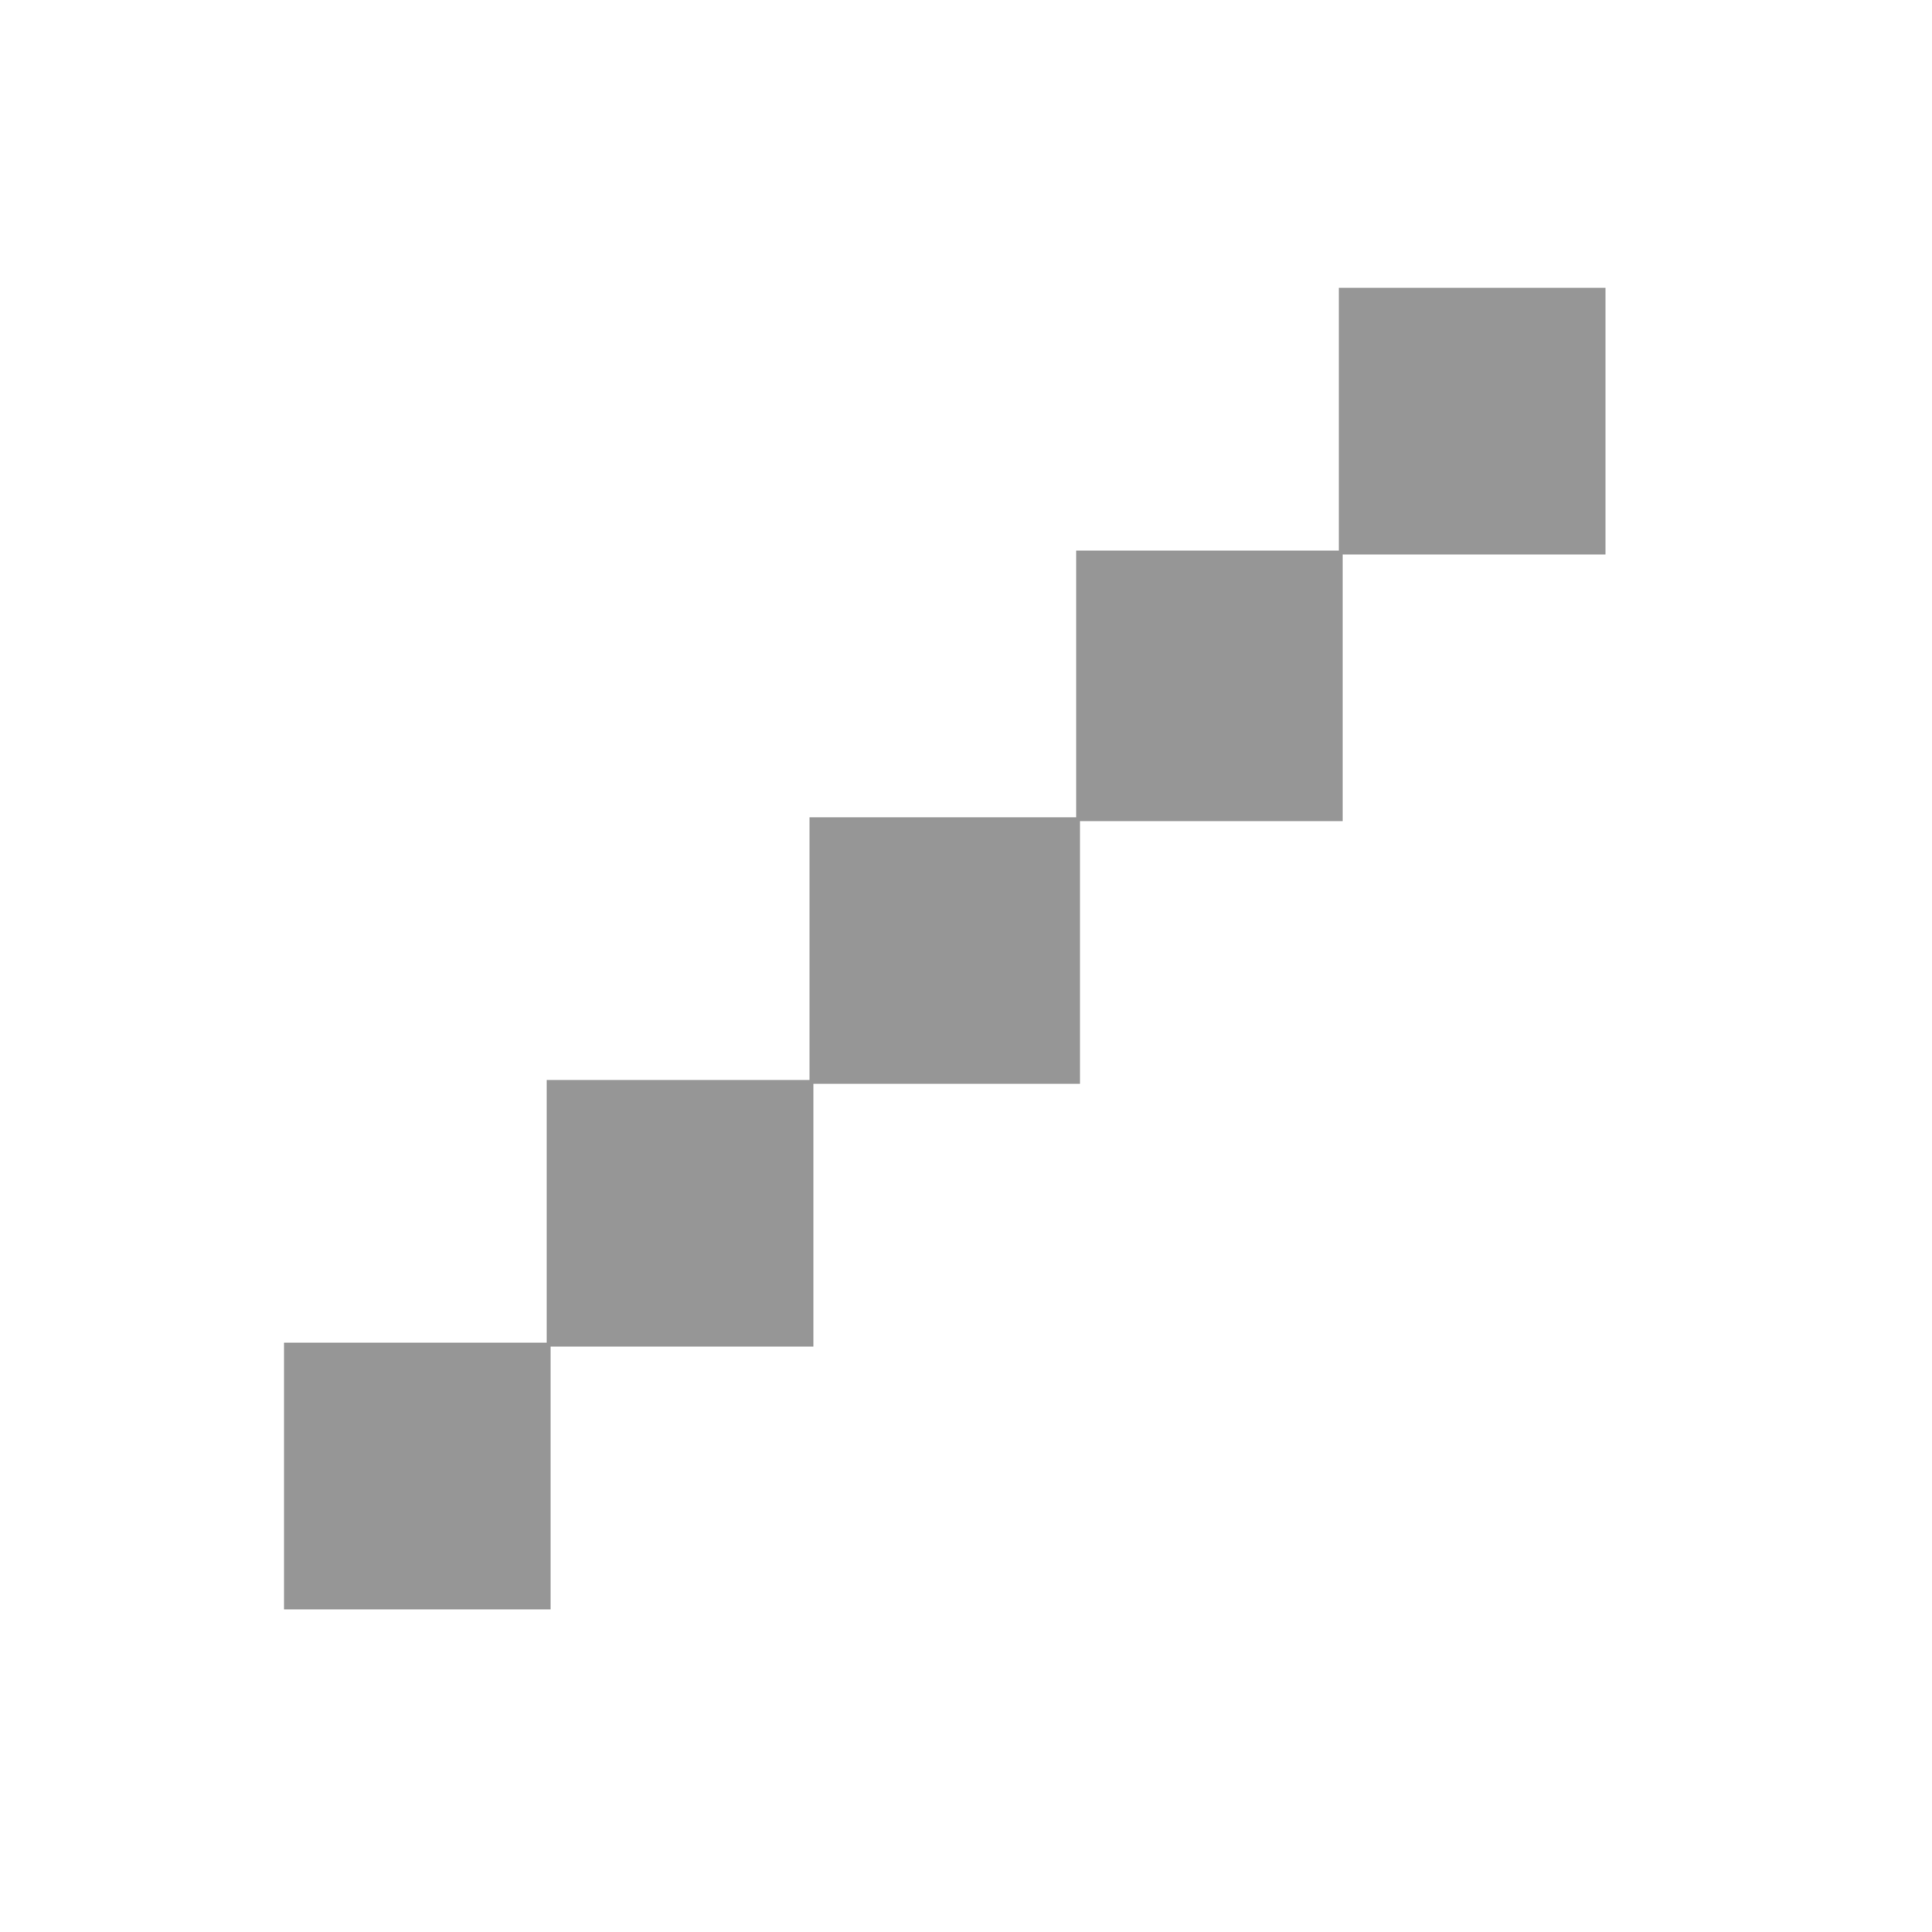
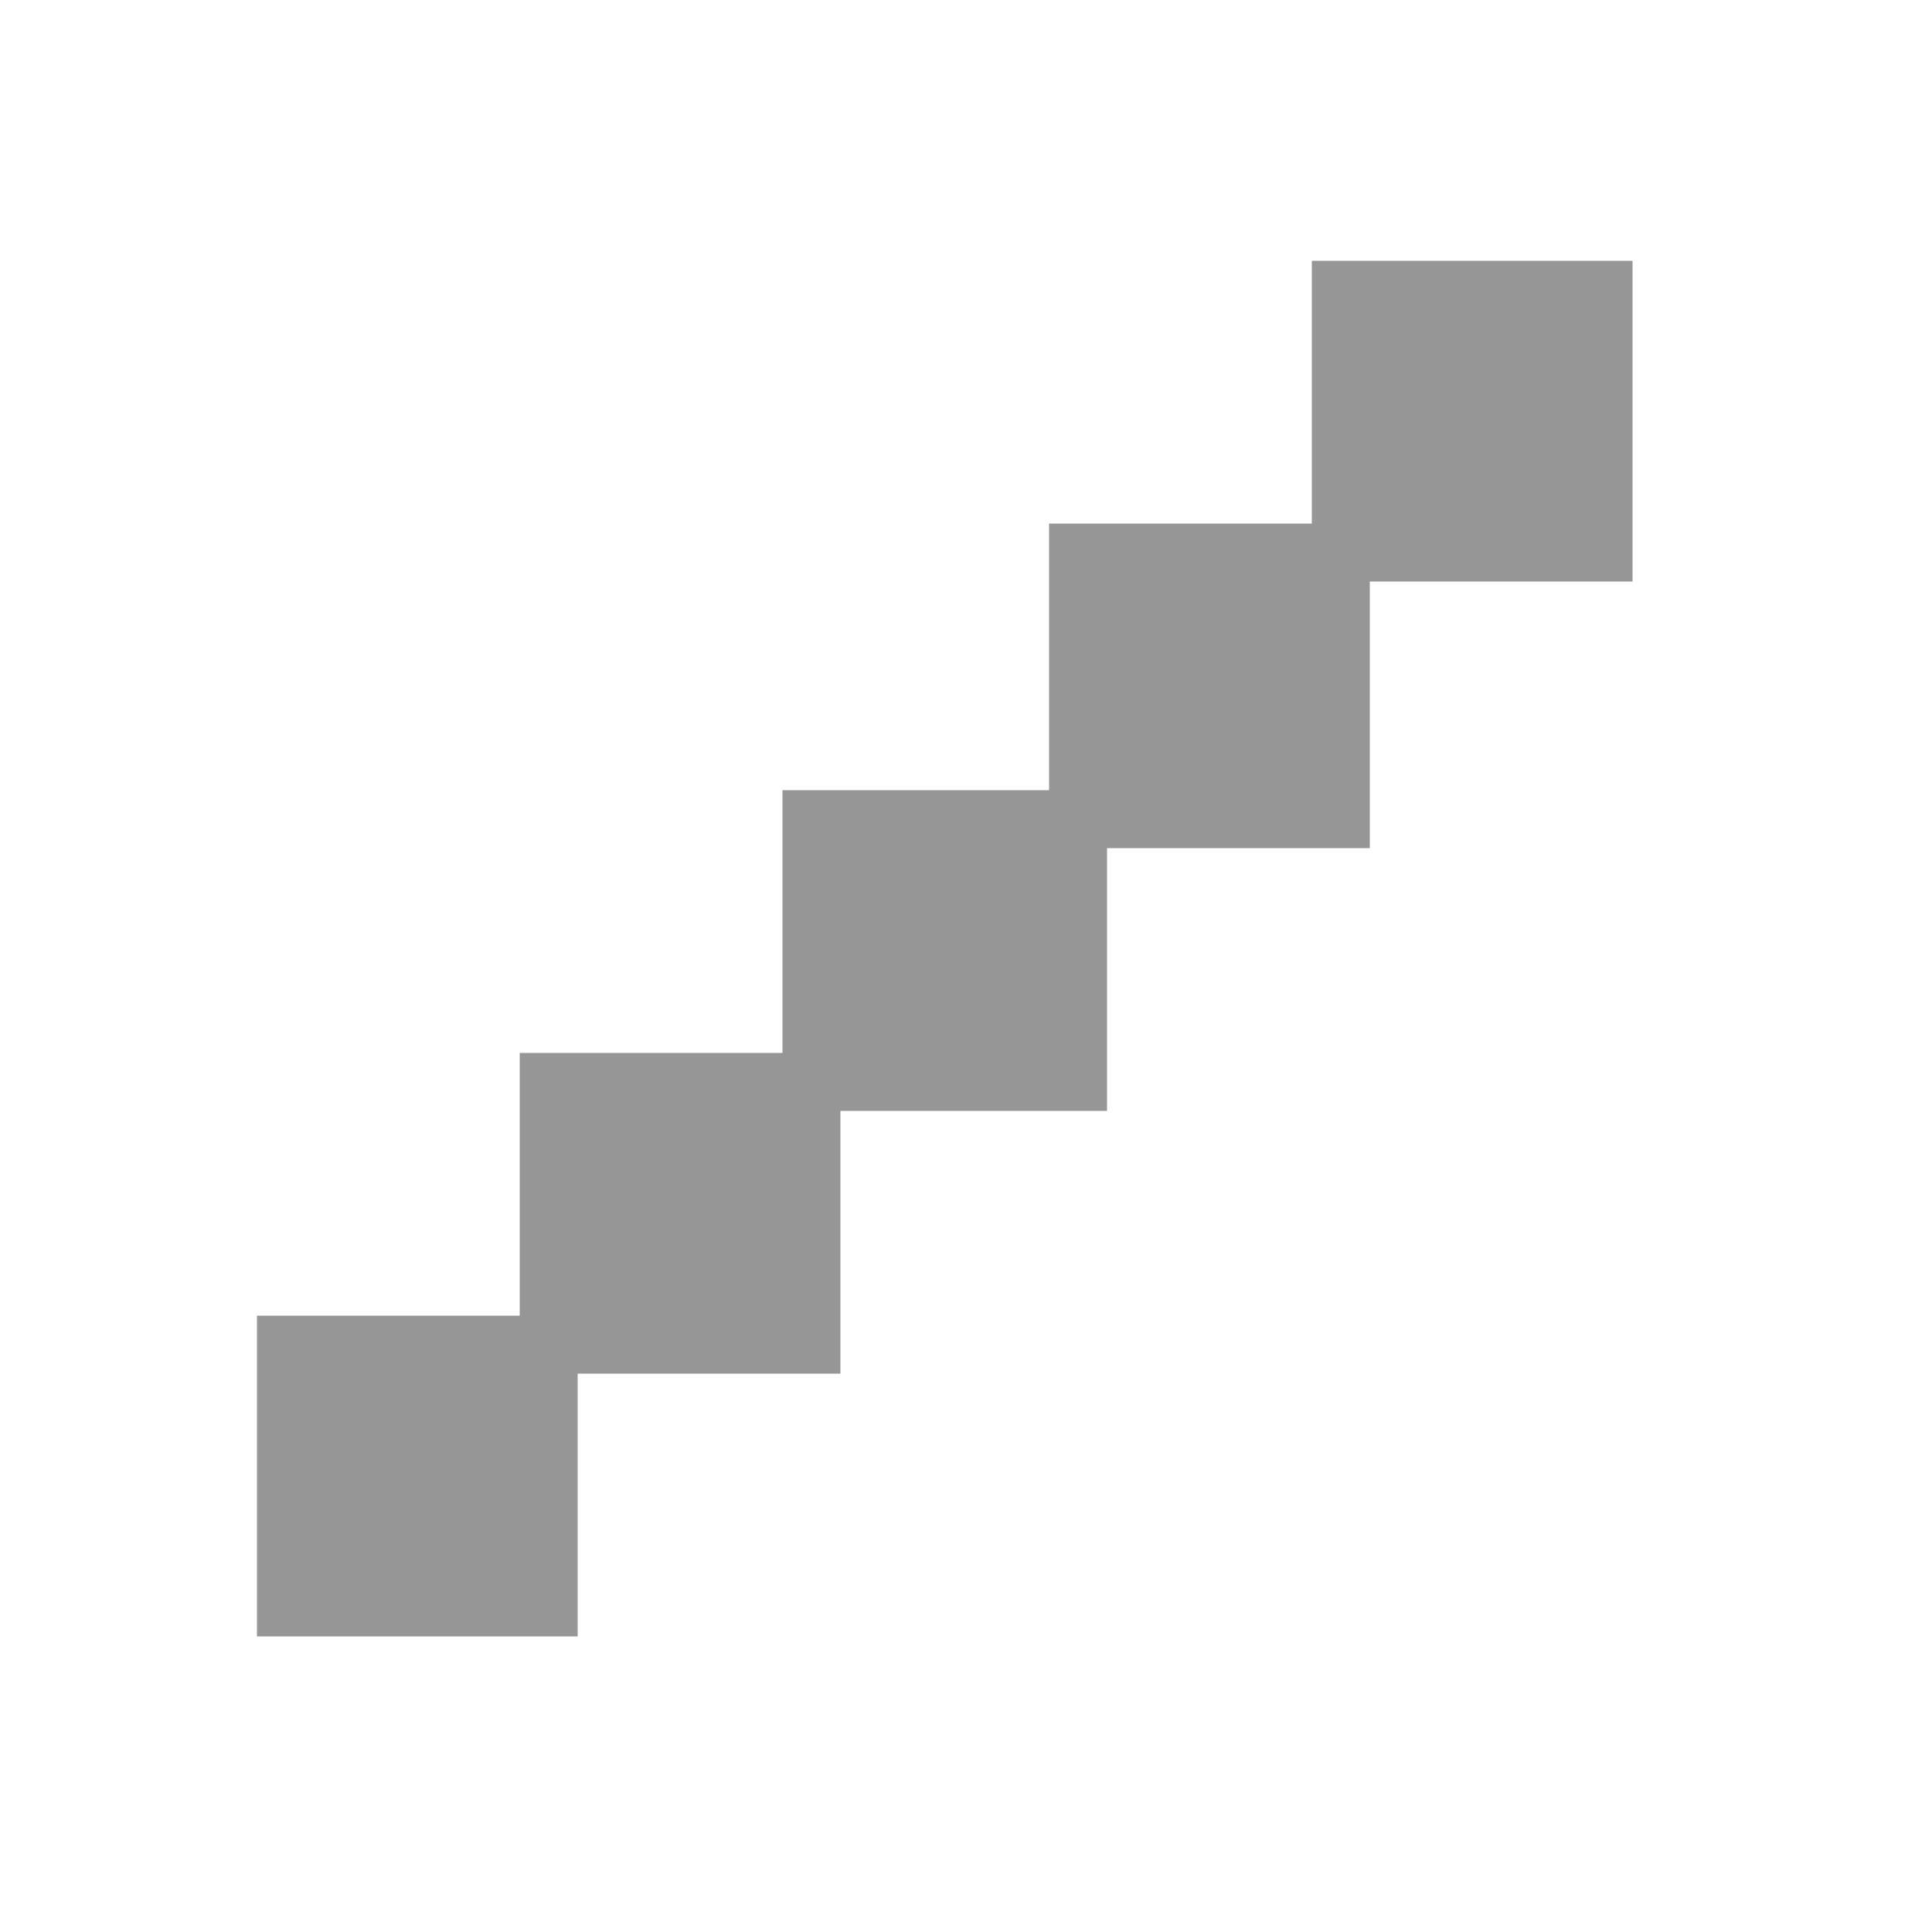
<svg xmlns="http://www.w3.org/2000/svg" width="500" x="0" y="0" height="500" id="/hardmnt/janacek0/ssi/blazek/inst/qgis/cvs/plugins/grass/modules/r.to.vect.line.1">
  <rect width="500" x="0" y="0" height="500" style="stroke:rgb(0,0,0);stroke-width:0;fill:rgb(255,255,255);" />
  <g style="stroke:rgb(0,0,0);stroke-width:0.9;fill:none;">
    <polygon points="347 143 347 75 415 75 415 143 347 143" style="stroke:rgb(0,0,0);stroke-width:0;fill:rgb(150,150,150);" />
-     <polygon points="347 143 347 75 415 75 415 143 347 143" style="stroke:rgb(150,150,150);stroke-width:1;fill:none;" />
+     <polygon points="347 143 347 75 415 75 415 143 347 143" style="stroke:rgb(150,150,150);stroke-width:15;fill:none;" />
    <polygon points="279 212 279 143 347 143 347 212 279 212" style="stroke:rgb(0,0,0);stroke-width:0;fill:rgb(150,150,150);" />
-     <polygon points="279 212 279 143 347 143 347 212 279 212" style="stroke:rgb(150,150,150);stroke-width:1;fill:none;" />
+     <polygon points="279 212 279 143 347 143 347 212 279 212" style="stroke:rgb(150,150,150);stroke-width:15;fill:none;" />
    <polygon points="210 280 210 212 279 212 279 280 210 280" style="stroke:rgb(0,0,0);stroke-width:0;fill:rgb(150,150,150);" />
-     <polygon points="210 280 210 212 279 212 279 280 210 280" style="stroke:rgb(150,150,150);stroke-width:1;fill:none;" />
+     <polygon points="210 280 210 212 279 212 279 280 210 280" style="stroke:rgb(150,150,150);stroke-width:15;fill:none;" />
    <polygon points="142 348 142 280 210 280 210 348 142 348" style="stroke:rgb(0,0,0);stroke-width:0;fill:rgb(150,150,150);" />
-     <polygon points="142 348 142 280 210 280 210 348 142 348" style="stroke:rgb(150,150,150);stroke-width:1;fill:none;" />
+     <polygon points="142 348 142 280 210 280 210 348 142 348" style="stroke:rgb(150,150,150);stroke-width:15;fill:none;" />
    <polygon points="142 348 142 416 74 416 74 348 142 348" style="stroke:rgb(0,0,0);stroke-width:0;fill:rgb(150,150,150);" />
-     <polygon points="142 348 142 416 74 416 74 348 142 348" style="stroke:rgb(150,150,150);stroke-width:1;fill:none;" />
+     <polygon points="142 348 142 416 74 416 74 348 142 348" style="stroke:rgb(150,150,150);stroke-width:15;fill:none;" />
  </g>
</svg>
